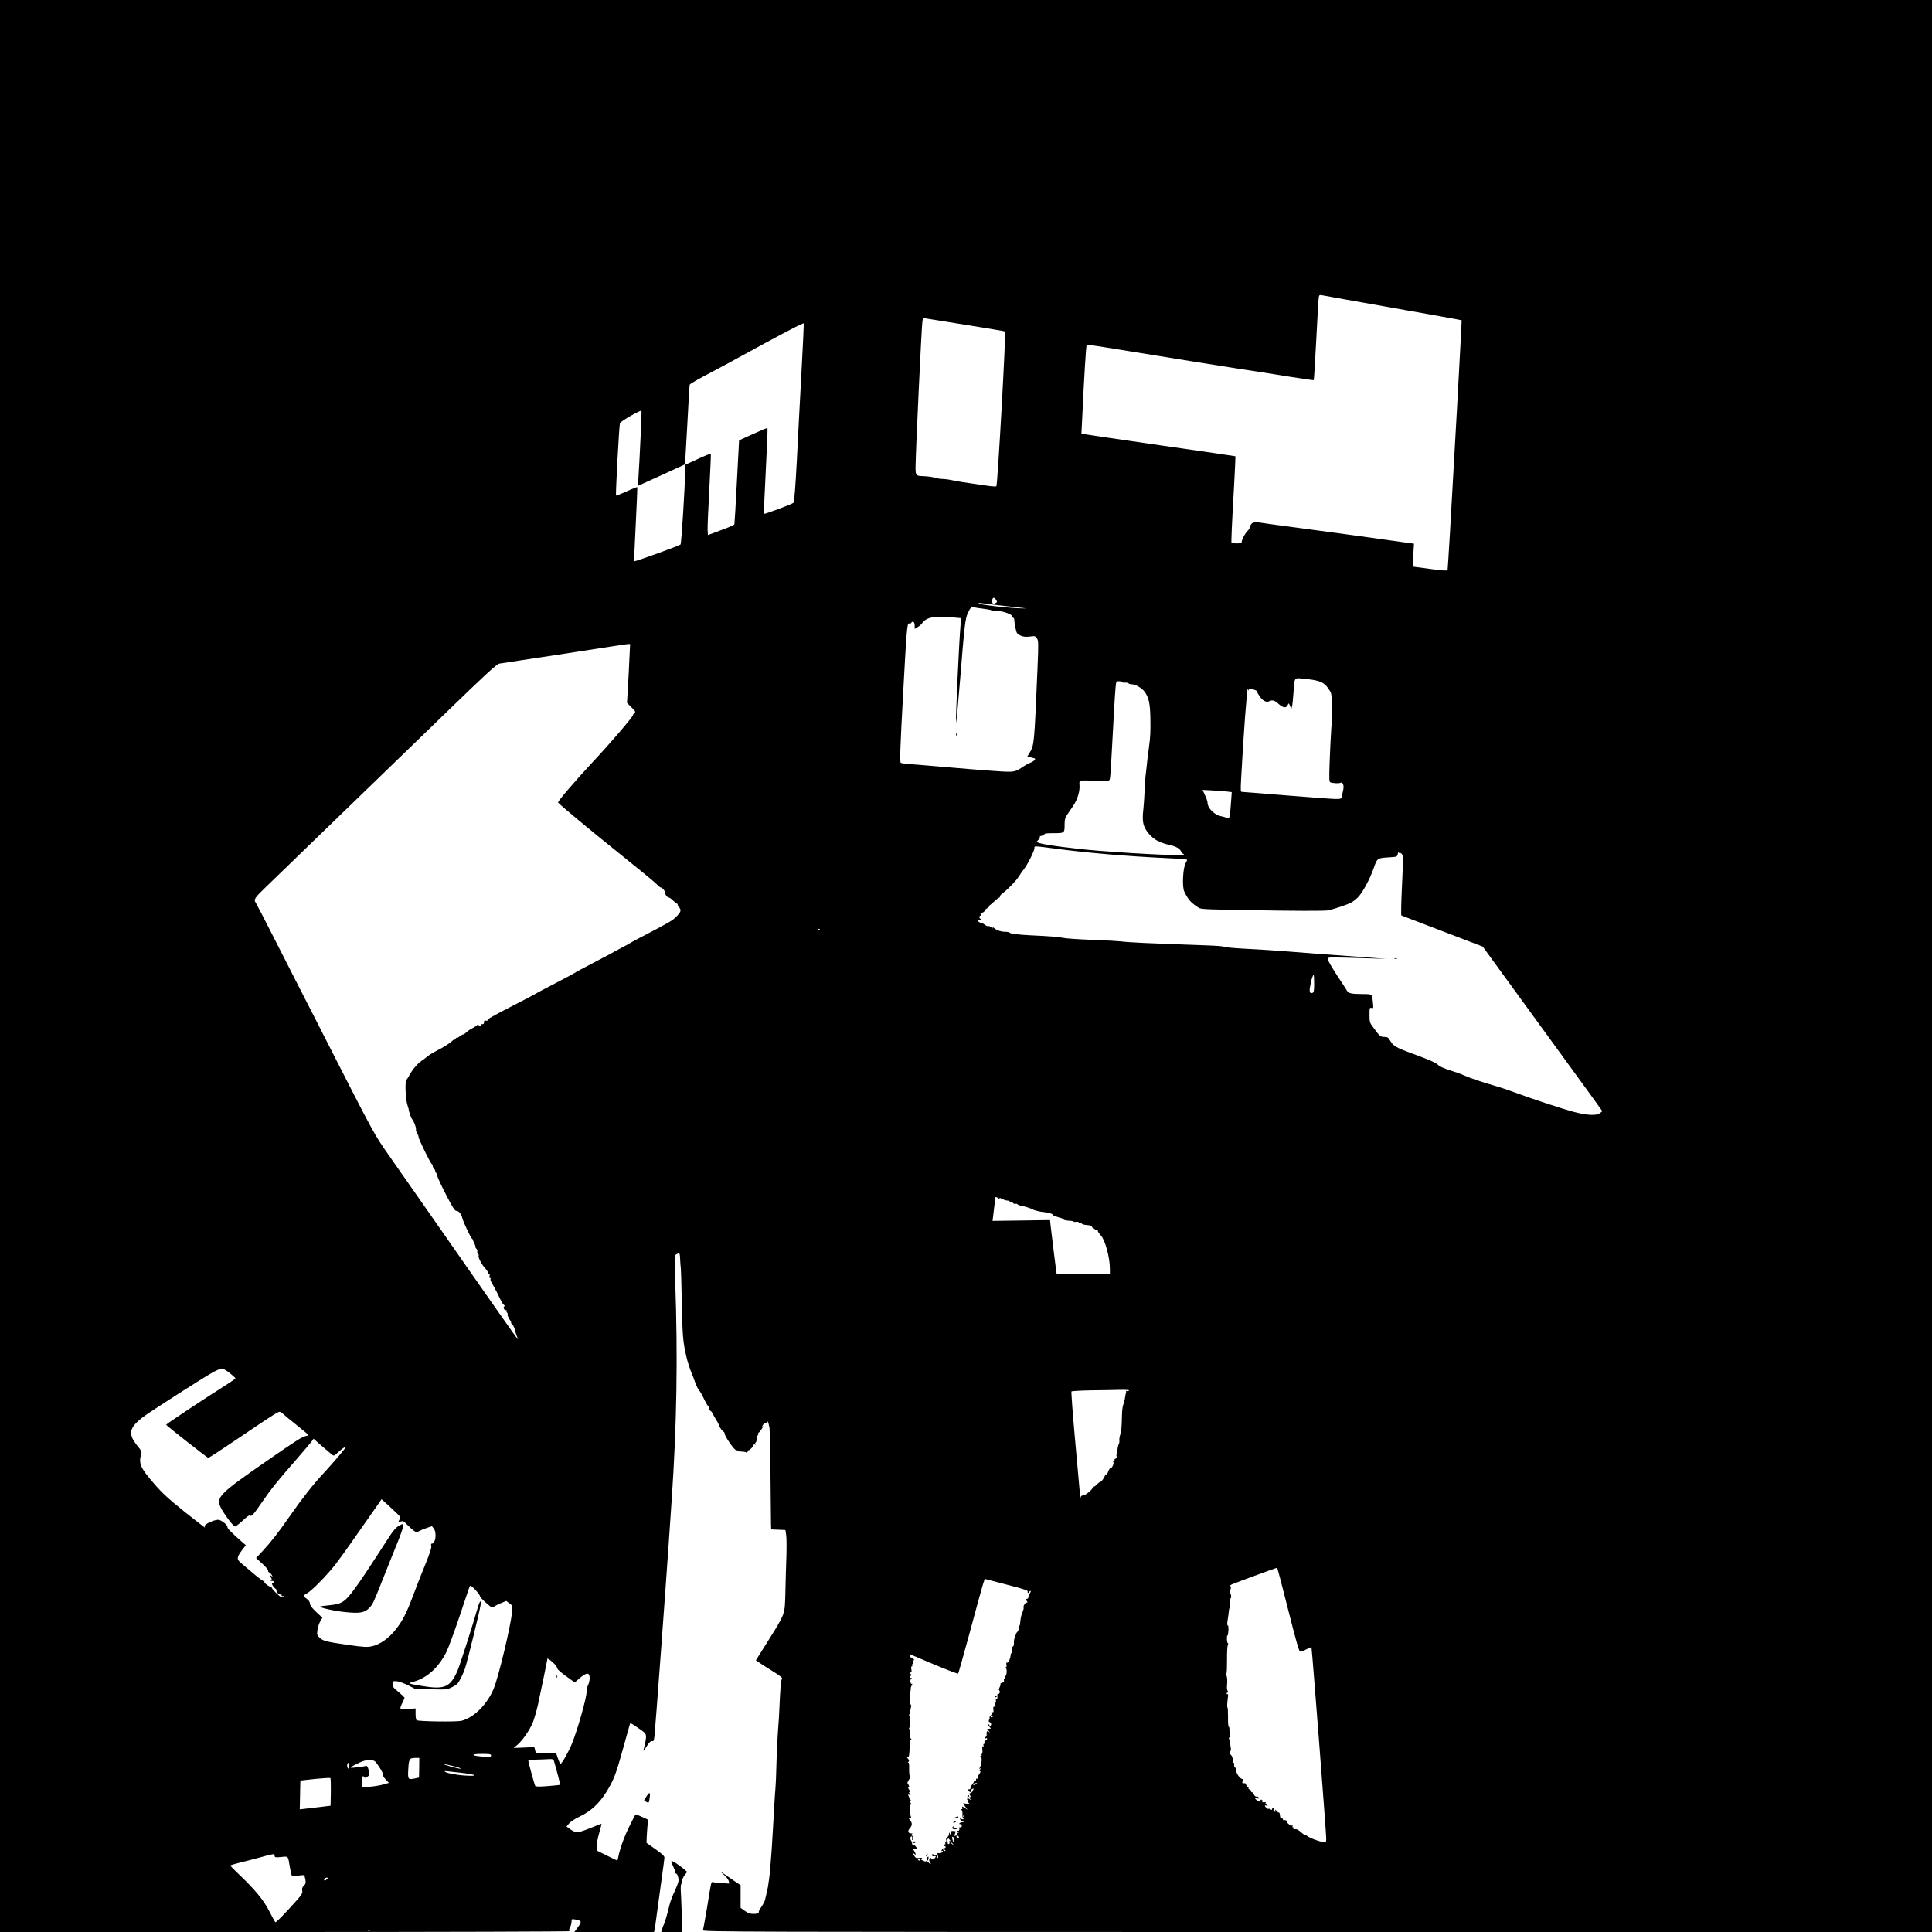
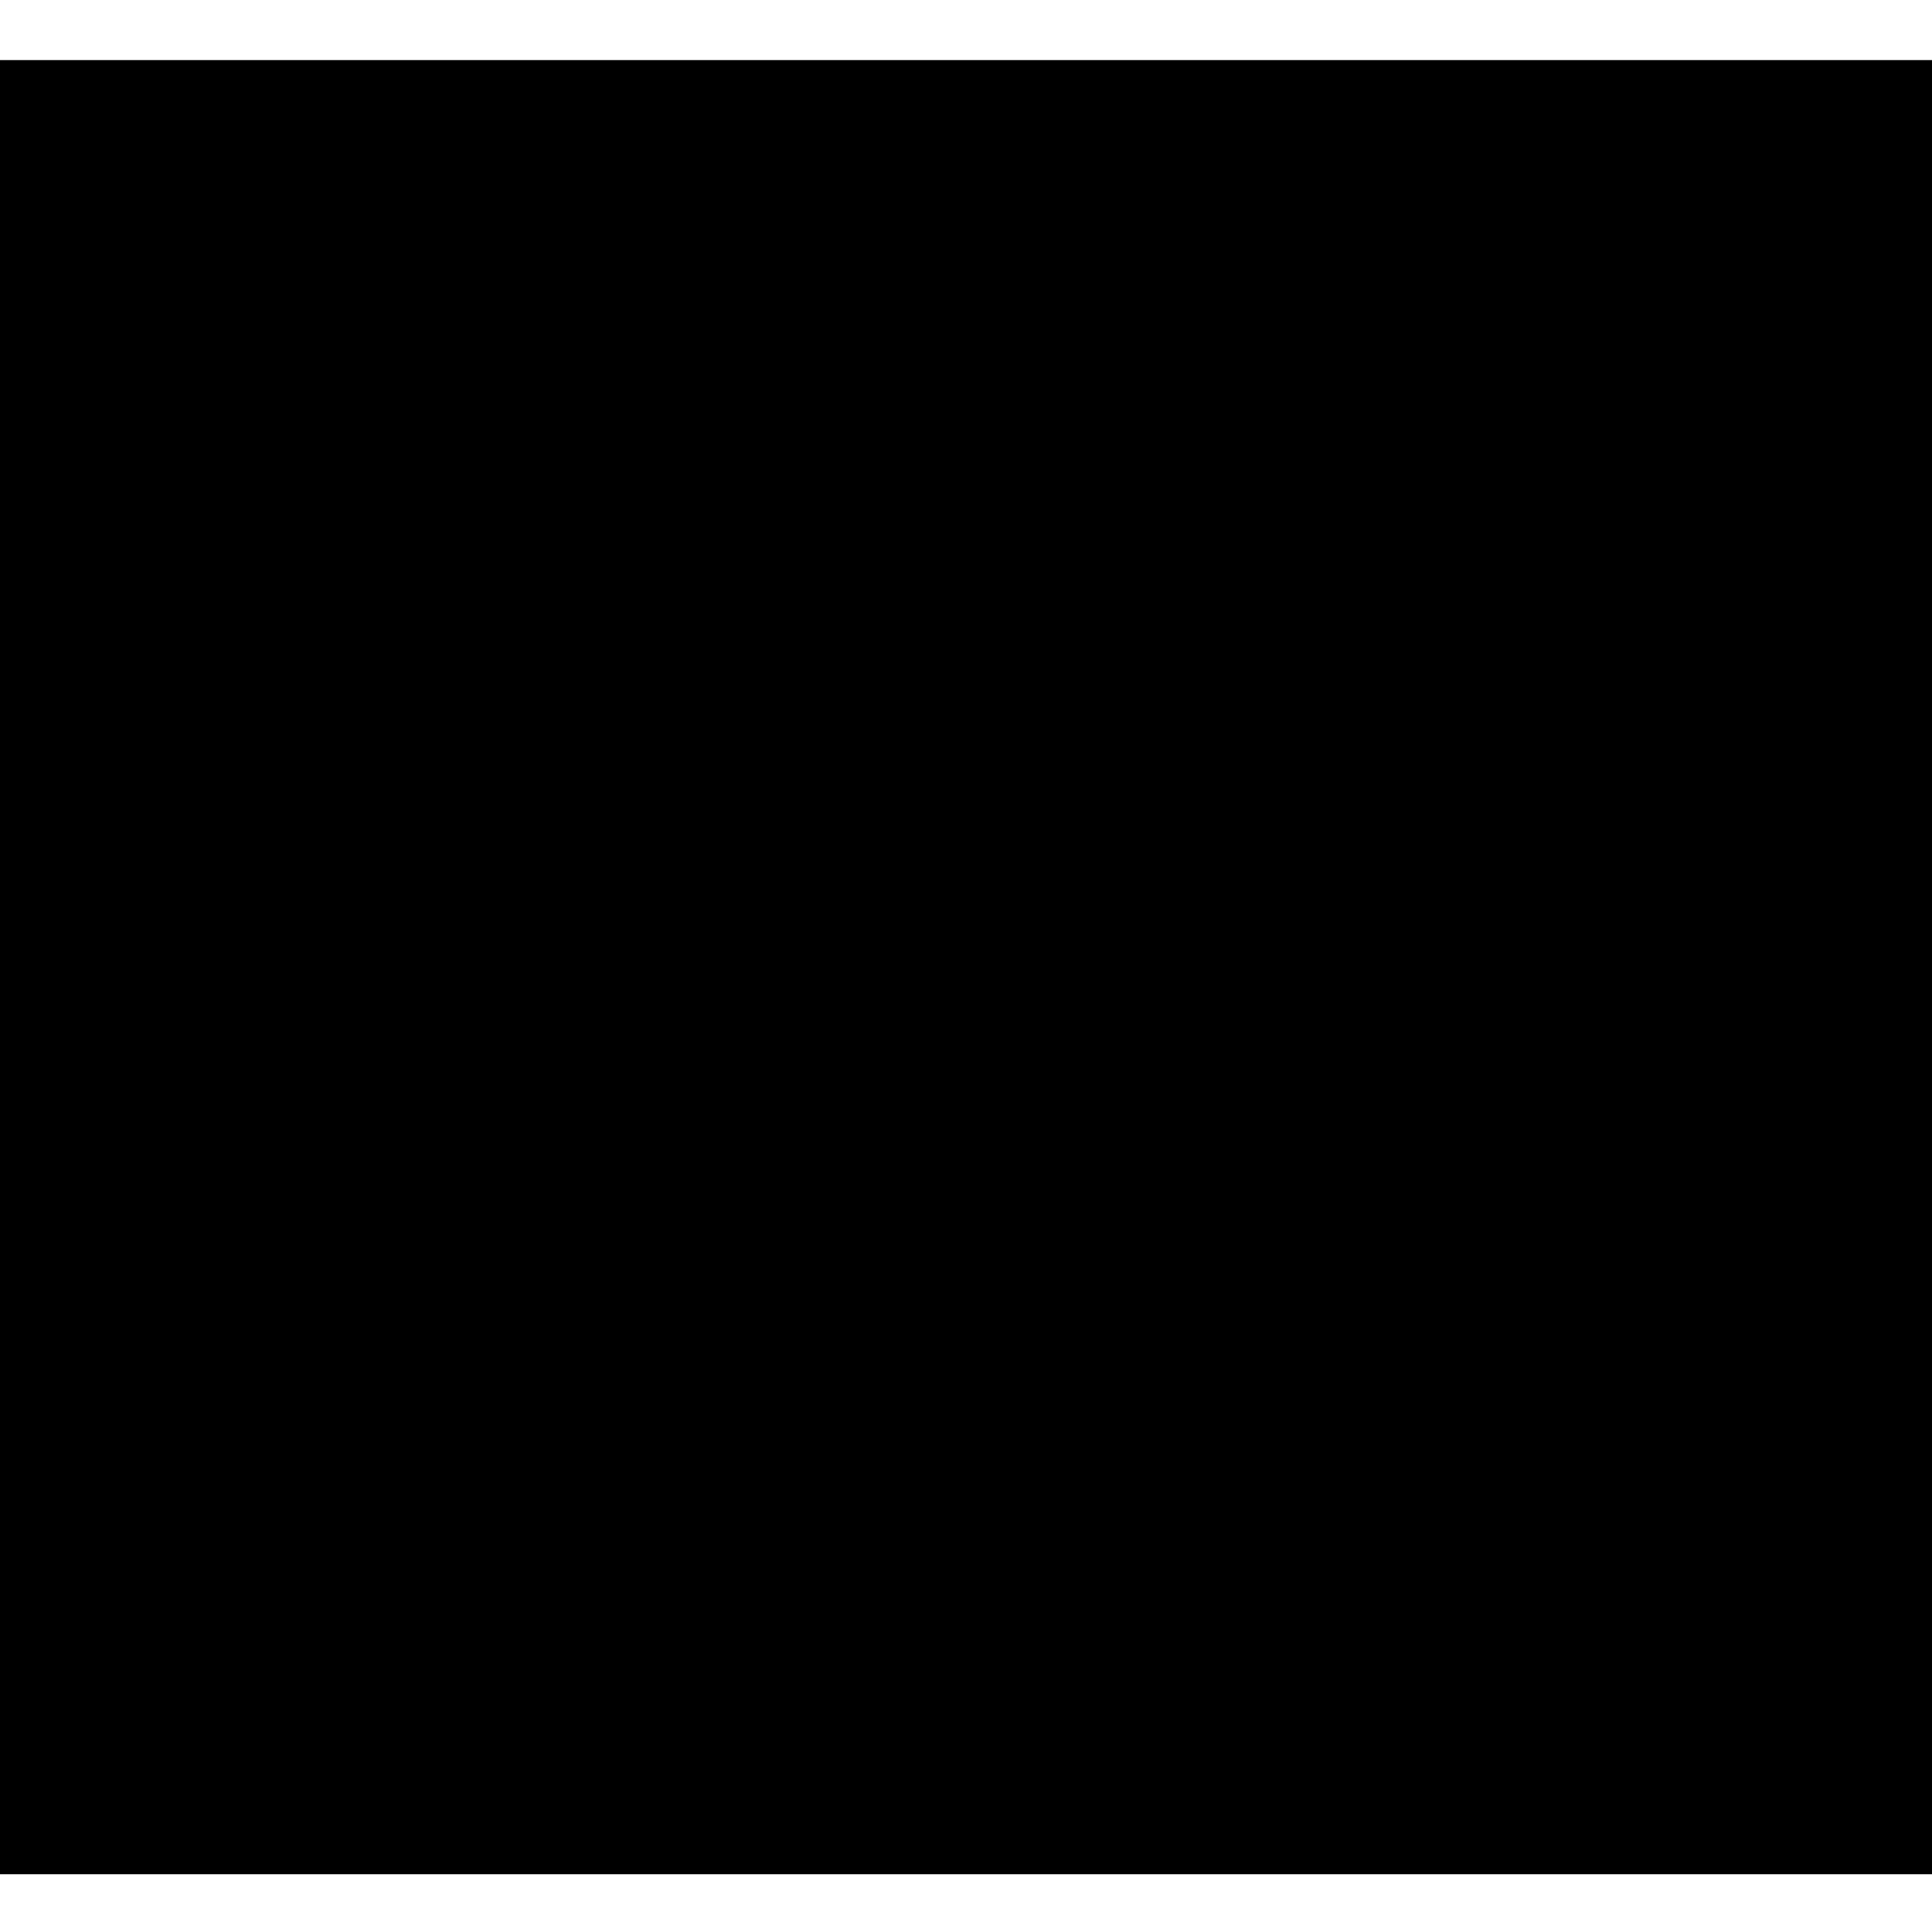
- <svg xmlns="http://www.w3.org/2000/svg" version="1.0" width="1920pt" height="1920pt" viewBox="0 0 1920 1920" preserveAspectRatio="xMidYMid meet">
-   <g transform="translate(0,1920) scale(0.1,-0.1)" fill="#000000" stroke="none">
-     <path d="M0 9600 l0 -9600 2838 0 c1560 0 2831 4 2824 8 -10 7 -10 14 3 38 8 16 15 42 15 57 0 27 2 28 38 21 63 -11 66 -20 26 -75 l-36 -49 396 0 396 0 5 23 c3 12 14 87 24 167 11 80 32 231 46 335 15 105 27 200 28 211 2 17 -19 37 -88 86 l-90 64 2 60 c2 32 5 84 8 115 l6 55 -61 28 c-34 16 -63 27 -65 24 -2 -2 -28 -53 -58 -113 -53 -105 -97 -228 -112 -308 -4 -20 -9 -37 -11 -37 -3 0 -49 23 -104 50 l-100 50 0 44 c0 24 11 83 25 131 14 48 24 89 23 90 -2 2 -50 -17 -108 -41 -58 -24 -117 -43 -133 -44 -15 0 -45 13 -67 29 l-40 29 26 31 c15 18 63 49 110 71 108 52 188 127 259 240 76 123 97 179 171 448 36 130 66 238 68 239 1 1 37 -21 79 -50 70 -48 76 -55 77 -87 0 -19 -7 -59 -14 -87 -8 -29 -13 -53 -11 -53 2 0 18 23 35 51 24 36 38 49 51 46 15 -4 18 4 23 52 10 90 109 1436 141 1906 8 127 22 325 30 440 51 746 62 1421 35 2175 -5 153 -5 249 1 256 5 7 18 14 28 17 16 4 18 -3 20 -57 2 -33 4 -74 7 -91 2 -16 6 -155 9 -307 7 -356 11 -413 42 -553 13 -63 40 -145 64 -200 5 -11 18 -46 29 -78 12 -31 27 -63 34 -70 13 -13 31 -45 64 -113 11 -23 25 -45 31 -48 6 -4 11 -16 11 -27 0 -10 4 -19 9 -19 5 0 15 -12 23 -28 7 -15 25 -45 38 -67 14 -21 25 -45 26 -51 3 -16 37 -63 47 -64 4 0 7 -6 7 -13 0 -30 106 -181 121 -171 5 3 9 1 9 -3 0 -5 15 -8 33 -8 17 0 40 -3 50 -8 12 -5 17 -3 17 8 0 8 4 14 9 12 10 -2 51 41 51 55 0 5 5 6 12 2 6 -4 8 -3 4 4 -3 6 -2 13 4 17 5 3 10 19 10 34 0 15 5 32 12 39 7 7 8 12 2 12 -5 0 -4 4 1 8 17 11 61 77 46 68 -10 -6 -10 -4 1 13 7 11 20 20 28 18 9 -1 14 4 12 13 -2 8 0 11 4 7 4 -4 10 -15 12 -25 2 -9 6 -28 9 -42 3 -14 8 -223 10 -465 2 -242 4 -463 5 -492 l2 -52 70 -3 71 -3 8 -50 c4 -27 5 -124 2 -215 -3 -91 -8 -250 -10 -355 -6 -226 1 -206 -179 -493 l-114 -182 41 -28 c23 -16 84 -54 135 -86 69 -43 90 -61 83 -70 -10 -12 -16 -79 -26 -301 -2 -60 -7 -135 -10 -165 -7 -84 -17 -292 -20 -420 -1 -63 -5 -149 -8 -190 -4 -41 -9 -129 -13 -195 -3 -66 -8 -138 -9 -160 -1 -22 -5 -89 -9 -150 -3 -60 -8 -135 -11 -165 -3 -30 -7 -89 -10 -130 -3 -41 -9 -93 -12 -115 -4 -22 -7 -47 -8 -55 -1 -8 -4 -28 -8 -45 -8 -33 -16 -67 -24 -105 -3 -14 -18 -43 -33 -65 -27 -40 -30 -46 -30 -65 0 -5 -22 -10 -48 -10 -39 0 -58 6 -90 30 l-42 30 0 113 0 112 -33 22 c-17 11 -66 45 -107 73 -70 49 -72 49 -29 11 26 -22 49 -52 51 -65 l5 -25 -76 5 c-42 3 -82 7 -88 9 -15 5 -14 12 -56 -250 -19 -116 -38 -218 -42 -227 -7 -17 288 -18 6104 -18 l6111 0 0 9600 0 9600 -9600 0 -9600 0 0 -9600z m13844 6540 c374 -66 681 -121 682 -123 1 -1 -20 -391 -46 -867 -27 -476 -59 -1031 -70 -1235 -12 -203 -23 -375 -24 -381 -3 -7 -57 -4 -173 12 -92 12 -170 23 -171 23 -2 1 -1 52 3 115 l7 113 -43 6 c-404 57 -765 106 -1074 147 -209 28 -397 53 -417 57 -57 9 -85 -2 -93 -36 -3 -16 -15 -37 -27 -47 -23 -22 -58 -86 -58 -109 0 -11 -11 -15 -48 -15 -27 0 -51 2 -53 4 -5 5 3 183 26 585 8 151 14 275 12 277 -1 1 -335 50 -742 108 -407 59 -751 109 -764 112 l-24 5 7 137 c18 397 39 738 45 743 3 4 85 -6 181 -22 96 -16 258 -42 360 -58 102 -16 327 -53 500 -81 173 -28 401 -64 505 -80 105 -15 306 -47 448 -70 142 -23 261 -40 263 -37 2 2 14 184 25 403 11 219 22 409 25 422 4 20 9 22 32 18 15 -4 333 -60 706 -126z m-4236 -170 c205 -33 376 -61 380 -64 11 -7 -74 -1525 -86 -1538 -4 -4 -32 -3 -62 1 -30 5 -111 16 -180 26 -69 9 -154 23 -190 31 -36 8 -81 14 -100 14 -19 0 -53 5 -74 11 -39 11 -69 15 -136 18 -59 2 -63 9 -61 107 2 153 58 1353 67 1422 5 42 6 43 37 37 18 -3 200 -32 405 -65z m-1643 -466 c-14 -258 -35 -653 -46 -879 -14 -263 -26 -414 -33 -421 -13 -14 -287 -116 -294 -110 -2 3 6 194 18 426 12 232 20 423 17 426 -2 3 -67 -24 -143 -59 l-139 -63 -22 -412 c-11 -226 -23 -416 -25 -423 -2 -6 -62 -33 -133 -58 l-130 -48 -3 51 c-1 28 6 209 17 401 10 193 17 352 15 354 -4 5 -45 -12 -161 -65 l-93 -43 -1 -58 c-1 -150 -37 -725 -46 -734 -13 -13 -453 -172 -459 -166 -3 3 3 168 14 368 10 200 17 366 15 368 -2 2 -49 -16 -105 -42 -57 -25 -104 -44 -106 -42 -6 6 31 700 39 720 6 18 205 133 214 123 4 -4 -19 -498 -30 -660 l-6 -87 233 106 c128 59 234 107 235 108 1 0 11 176 23 390 11 215 22 395 24 401 4 11 63 45 270 154 55 29 145 77 200 108 430 236 661 358 664 348 1 -7 -9 -223 -23 -482z m1934 -2265 c11 -18 11 -23 -1 -30 -23 -15 -38 -10 -38 14 0 41 18 48 39 16z m71 -59 c96 -11 193 -21 215 -24 22 -2 0 -3 -50 -1 -123 4 -386 34 -405 46 -11 7 -3 9 25 5 22 -4 119 -15 215 -26z m-200 -29 c38 -5 73 -11 77 -14 5 -3 34 -7 64 -8 61 -2 149 -35 149 -55 0 -8 5 -14 10 -14 6 0 10 -10 10 -22 0 -12 5 -48 12 -79 11 -53 15 -59 49 -75 29 -12 51 -15 93 -10 51 7 56 6 71 -18 15 -23 16 -49 6 -288 -33 -776 -33 -775 -81 -852 l-21 -35 28 -6 c53 -12 56 -14 44 -29 -7 -8 -26 -20 -44 -27 -18 -7 -45 -22 -62 -33 -81 -56 -92 -59 -215 -53 -110 6 -484 36 -715 57 -60 5 -149 13 -197 16 -47 4 -91 9 -96 13 -11 7 -7 134 23 686 35 646 40 706 60 699 7 -3 16 -1 20 5 15 25 35 11 35 -24 l0 -35 31 19 c17 10 37 28 45 40 39 56 122 72 287 57 l99 -9 -6 -66 c-15 -161 -50 -933 -45 -971 3 -14 21 187 42 445 42 526 50 588 75 642 25 54 34 63 60 58 13 -3 54 -10 92 -14z m-3515 -493 c-3 -79 -10 -210 -15 -293 l-9 -150 45 -45 c39 -38 43 -46 29 -56 -8 -6 -15 -16 -15 -21 0 -17 -229 -284 -396 -462 -171 -183 -352 -394 -348 -406 6 -14 308 -266 644 -535 187 -150 312 -253 339 -280 16 -17 33 -30 37 -30 15 0 44 -34 44 -52 0 -21 22 -48 39 -48 5 0 26 -15 45 -34 20 -18 38 -31 41 -30 3 2 3 1 0 -3 -3 -3 1 -13 8 -22 30 -34 27 -50 -16 -95 -41 -43 -67 -58 -327 -194 -69 -35 -129 -68 -135 -72 -5 -5 -46 -27 -90 -50 -44 -23 -98 -52 -120 -65 -22 -12 -103 -55 -180 -95 -77 -40 -144 -76 -150 -80 -13 -10 -104 -59 -270 -145 -71 -37 -134 -70 -140 -75 -5 -4 -95 -51 -200 -105 -234 -120 -276 -145 -270 -155 3 -4 -4 -6 -15 -3 -15 4 -20 0 -20 -16 0 -15 -5 -21 -17 -19 -10 2 -17 -3 -16 -9 2 -7 -1 -13 -6 -13 -5 0 -12 6 -14 13 -4 8 -8 9 -14 1 -4 -6 -23 -19 -42 -29 -33 -16 -45 -25 -76 -52 -7 -7 -18 -13 -23 -13 -5 0 -21 -9 -36 -21 -14 -11 -26 -17 -26 -12 0 4 -7 -1 -15 -11 -8 -11 -15 -16 -15 -12 0 4 -7 0 -17 -9 -22 -23 -86 -63 -161 -101 -34 -18 -68 -39 -76 -46 -8 -7 -36 -29 -63 -48 -50 -35 -92 -86 -127 -150 -10 -19 -23 -38 -27 -41 -16 -10 -9 -189 9 -247 6 -18 11 -36 12 -40 3 -28 24 -90 34 -102 21 -26 43 -84 40 -104 -1 -11 4 -29 12 -40 8 -11 14 -27 14 -36 0 -20 119 -264 131 -268 5 -2 9 -10 9 -19 0 -8 7 -21 15 -30 8 -8 13 -19 10 -24 -4 -5 -2 -9 3 -9 6 0 13 -15 16 -32 4 -18 44 -105 90 -193 63 -123 87 -160 101 -158 22 2 51 -33 59 -70 7 -35 84 -200 98 -208 5 -3 9 -9 9 -13 -1 -3 6 -20 14 -36 9 -17 12 -30 9 -30 -4 0 0 -8 9 -18 10 -10 14 -22 11 -25 -4 -4 -1 -13 5 -21 7 -8 10 -19 8 -24 -9 -13 27 -84 61 -122 18 -19 32 -41 32 -47 0 -7 5 -13 11 -13 6 0 8 -9 4 -20 -4 -12 -2 -20 5 -20 6 0 8 -5 5 -11 -4 -5 4 -27 17 -47 12 -20 34 -60 47 -87 48 -99 54 -110 68 -122 9 -7 10 -13 4 -17 -14 -9 -2 -36 16 -36 8 0 12 -4 8 -9 -3 -5 -1 -12 4 -16 6 -3 8 -11 5 -18 -2 -7 7 -30 21 -51 14 -20 20 -34 13 -31 -7 4 -3 -2 9 -12 11 -10 24 -34 28 -53 4 -19 14 -51 22 -70 23 -57 67 -118 -526 730 -140 201 -336 482 -436 625 -100 143 -242 346 -315 450 -141 201 -143 205 -630 1160 -89 176 -195 383 -235 460 -40 77 -157 307 -260 510 -103 204 -192 374 -196 379 -20 22 -4 47 84 132 297 288 1403 1358 1819 1761 393 381 494 473 520 478 18 3 121 19 228 35 107 16 254 38 325 49 280 43 651 100 675 104 14 2 36 5 49 6 l23 1 -7 -142z m6790 -214 c94 -16 125 -36 171 -109 16 -24 19 -50 20 -160 1 -71 -2 -177 -7 -235 -4 -58 -11 -196 -15 -307 -6 -170 -5 -203 7 -208 27 -9 88 -12 101 -4 21 13 37 -28 27 -70 -4 -20 -10 -48 -14 -63 -5 -27 -8 -28 -63 -28 -31 0 -248 16 -482 35 -234 19 -433 35 -444 35 -18 0 -18 7 -12 128 22 419 60 929 67 897 4 -16 7 -23 8 -14 1 14 7 16 37 9 36 -8 49 -16 49 -29 0 -4 11 -23 24 -42 29 -42 66 -62 92 -49 31 17 56 11 95 -25 45 -40 76 -45 91 -12 11 22 11 22 23 -8 l13 -30 7 25 c4 14 10 72 14 130 11 162 6 154 90 146 39 -3 85 -9 101 -12z m-1895 -22 c0 -5 14 -7 30 -6 17 1 33 -2 36 -7 3 -5 16 -9 30 -9 37 0 100 -36 127 -72 43 -56 56 -117 59 -255 3 -141 0 -196 -13 -293 -13 -96 -18 -139 -24 -200 -3 -30 -8 -73 -11 -95 -3 -22 -7 -85 -9 -140 -2 -55 -7 -131 -11 -170 -11 -93 -9 -148 7 -187 21 -54 77 -115 129 -142 43 -22 67 -30 152 -51 38 -9 73 -31 83 -52 5 -12 18 -27 30 -33 35 -18 -390 -1 -855 36 -218 17 -527 57 -578 75 l-33 11 20 22 c12 13 18 25 14 29 -3 4 8 10 26 13 23 5 29 9 19 15 -7 5 29 9 88 9 116 0 114 -2 114 96 0 39 6 60 27 90 15 21 42 61 60 88 40 59 66 143 61 201 -3 41 -2 43 27 48 16 2 67 1 113 -2 46 -4 101 -5 122 -3 39 4 39 4 44 55 3 29 10 144 16 257 16 303 29 536 36 613 6 66 6 67 35 67 16 0 29 -4 29 -8z m1043 -1088 l48 -6 -7 -97 c-3 -53 -9 -112 -13 -132 -6 -34 -8 -36 -31 -26 -14 5 -36 12 -49 14 -71 12 -140 80 -141 138 0 11 -11 44 -25 73 l-24 52 97 -5 c53 -3 119 -8 145 -11z m-1703 -568 c323 -43 706 -75 1123 -95 98 -4 180 -11 183 -14 3 -3 -3 -18 -12 -33 -28 -43 -38 -235 -15 -284 35 -74 64 -108 122 -147 48 -32 3 -28 534 -38 426 -8 747 -9 775 -2 68 16 190 57 229 78 24 13 58 41 75 61 44 51 108 171 142 265 42 119 36 114 159 123 79 5 80 5 86 35 4 17 7 24 8 17 0 -7 5 -11 10 -8 4 3 15 -2 23 -12 13 -15 13 -54 1 -312 -8 -162 -11 -296 -6 -298 4 -1 188 -72 408 -156 l400 -153 498 -684 c274 -376 542 -744 595 -818 l96 -134 -23 -18 c-34 -28 -124 -24 -256 10 -118 31 -408 127 -596 196 -64 24 -152 53 -195 65 -117 33 -244 76 -305 103 -30 14 -94 37 -144 52 -51 16 -99 37 -111 50 -24 24 -84 51 -270 119 -148 54 -181 74 -208 123 -19 33 -27 38 -57 38 -40 1 -46 5 -106 87 -42 55 -43 60 -43 132 0 69 1 74 20 69 19 -5 20 -2 14 53 -9 89 -3 84 -106 85 -109 1 -137 7 -152 34 -6 11 -50 79 -98 151 -47 72 -88 142 -90 155 -3 23 -1 24 62 24 36 0 166 -3 290 -7 l225 -7 -250 19 c-368 26 -540 39 -735 55 -96 8 -271 19 -389 25 -118 6 -222 15 -230 19 -16 8 -65 12 -206 17 -566 20 -758 29 -830 39 -22 3 -150 10 -285 15 -135 5 -263 14 -286 20 -39 9 -129 16 -324 25 -120 6 -199 16 -206 26 -3 5 -23 9 -44 9 -42 0 -83 14 -114 39 -17 14 -18 14 -11 1 6 -10 1 -9 -13 3 -11 11 -25 16 -30 13 -5 -3 -21 3 -35 14 -14 11 -32 20 -40 20 -8 0 -21 8 -28 17 -12 15 -12 16 3 10 10 -3 20 -2 23 3 4 6 2 10 -3 10 -5 0 -9 7 -9 15 0 8 5 15 10 15 5 0 7 7 3 15 -3 8 -2 14 2 13 14 -3 42 14 36 23 -3 5 -2 9 3 9 4 0 19 10 33 21 14 11 18 18 10 14 -8 -3 -6 0 4 7 11 7 35 28 53 46 19 17 38 32 44 32 6 0 8 4 5 9 -3 5 11 21 32 37 54 41 129 119 159 167 14 23 37 55 50 71 32 39 103 180 103 206 0 25 -13 25 210 -4z m-2343 -802 c-3 -3 -12 -4 -19 -1 -8 3 -5 6 6 6 11 1 17 -2 13 -5z m4913 -539 c0 -69 -3 -87 -16 -92 -28 -10 -35 10 -23 71 11 63 25 106 34 106 3 0 5 -38 5 -85z m-3125 -2135 c-5 8 -2 9 11 1 28 -14 58 -24 68 -22 4 1 14 -4 22 -10 8 -6 14 -8 14 -5 0 4 7 0 16 -8 8 -9 20 -14 25 -10 6 3 16 1 24 -6 7 -6 24 -12 37 -14 28 -3 99 -26 113 -36 10 -7 77 -24 105 -25 37 -3 90 -17 90 -24 0 -5 10 -12 23 -16 12 -4 24 -8 27 -9 3 -2 17 -6 33 -10 15 -5 27 -11 27 -15 0 -6 31 -12 78 -14 12 -1 22 -4 22 -8 0 -3 11 -4 25 -1 15 2 25 0 25 -7 0 -7 5 -9 11 -5 6 3 15 1 19 -6 4 -6 27 -13 51 -14 34 -2 47 -8 55 -24 6 -12 14 -19 17 -15 4 3 7 1 7 -5 0 -6 7 -9 15 -6 9 4 15 0 15 -8 0 -8 13 -27 29 -44 43 -45 91 -219 91 -335 l0 -49 -265 0 -264 0 -5 33 c-5 31 -38 302 -54 437 l-7 65 -286 -4 -285 -4 13 109 c7 60 14 115 15 122 1 9 8 8 26 -4 13 -9 21 -11 17 -4z m-7652 -1735 c31 -25 57 -49 57 -53 0 -4 -47 -36 -103 -72 -196 -123 -587 -383 -586 -389 0 -7 404 -324 418 -329 5 -2 141 87 302 196 322 218 390 262 408 262 7 0 22 -9 34 -21 12 -12 76 -64 142 -117 117 -94 119 -96 89 -102 -43 -9 -89 -38 -392 -248 -475 -329 -507 -362 -458 -464 30 -61 125 -188 142 -188 7 0 42 27 78 60 40 38 67 57 71 50 11 -17 38 12 117 129 86 126 157 215 338 421 74 85 144 168 156 183 l20 29 84 -74 c47 -40 93 -79 102 -86 15 -12 22 -9 58 25 44 40 69 57 75 51 5 -4 -130 -163 -226 -266 -99 -107 -201 -236 -322 -409 -121 -175 -193 -266 -280 -360 l-62 -66 63 -58 c35 -32 61 -63 57 -69 -3 -5 1 -13 10 -16 8 -4 21 -16 27 -28 10 -19 10 -20 -5 -7 -10 8 -17 9 -17 3 0 -6 5 -14 10 -17 6 -3 10 -14 10 -23 0 -15 -2 -15 -11 -2 -9 13 -10 13 -6 0 2 -8 11 -14 21 -12 9 2 16 -2 16 -8 0 -5 -4 -10 -9 -10 -18 0 -4 -32 24 -56 15 -13 23 -24 16 -24 -7 0 -3 -9 8 -21 11 -12 24 -18 30 -14 7 4 10 1 9 -7 -2 -7 4 -12 12 -10 12 3 12 1 3 -9 -10 -10 -22 -3 -60 32 -26 24 -48 48 -48 53 0 5 -7 12 -15 15 -33 13 -69 44 -63 54 3 5 2 7 -4 4 -5 -3 -50 29 -100 72 -49 42 -107 91 -128 108 -45 38 -43 57 11 129 l37 48 -35 30 c-125 112 -148 136 -148 152 0 11 -18 32 -40 47 -33 23 -46 27 -73 21 -53 -11 -118 -47 -113 -61 3 -7 3 -13 1 -13 -2 0 -94 72 -204 159 -159 128 -219 183 -301 278 -137 158 -155 200 -125 299 5 15 -5 34 -34 69 -102 123 -92 183 51 293 68 52 601 393 693 444 39 21 79 38 90 38 11 0 46 -20 78 -45z m8937 -174 c-8 -6 -18 -7 -22 -5 -5 3 -8 2 -7 -3 1 -4 1 -10 -1 -13 -2 -7 -11 -51 -14 -75 -1 -11 -8 -32 -14 -47 -6 -14 -11 -59 -12 -100 -2 -116 -6 -161 -18 -198 -6 -19 -10 -44 -8 -55 2 -11 -1 -29 -7 -39 -5 -11 -11 -37 -12 -58 -1 -21 -5 -41 -8 -44 -3 -3 -3 -12 0 -20 3 -8 -2 -17 -11 -20 -9 -3 -13 -10 -10 -15 3 -5 0 -9 -6 -9 -6 0 -9 -4 -6 -9 9 -14 -12 -61 -27 -61 -7 0 -17 -15 -23 -32 -5 -18 -15 -32 -22 -31 -6 2 -11 0 -10 -5 3 -11 -38 -73 -44 -67 -3 3 -18 -8 -34 -24 -15 -16 -31 -28 -36 -25 -4 3 -8 0 -8 -7 0 -20 -73 -81 -97 -81 -16 0 -23 -7 -24 -22 -1 -11 -6 22 -10 74 -5 52 -26 293 -48 535 -22 242 -36 443 -33 447 4 4 91 9 192 11 102 1 232 3 290 5 67 1 100 -2 90 -7z m-7257 -1239 c15 -16 16 -25 8 -41 -16 -28 -14 -32 13 -21 20 7 29 3 62 -32 22 -22 52 -49 67 -60 25 -18 30 -18 50 -5 12 7 46 22 76 32 l54 18 18 -24 c31 -40 18 -149 -18 -149 -9 0 -12 -7 -7 -24 4 -16 -15 -75 -61 -187 -37 -90 -90 -226 -119 -304 -68 -181 -106 -254 -175 -341 -67 -85 -155 -147 -233 -164 -50 -11 -77 -10 -245 14 -216 31 -241 38 -278 72 -25 23 -26 29 -20 76 4 28 17 67 28 86 l21 35 -62 58 c-43 41 -62 66 -62 83 0 16 -11 32 -30 46 -38 27 -38 36 1 56 44 22 201 182 280 284 60 77 212 292 393 553 l68 98 76 -69 c42 -39 85 -79 95 -90z m8838 -937 c76 -302 108 -415 119 -418 8 -2 36 8 62 22 26 14 49 23 51 21 5 -6 147 -1845 147 -1902 0 -21 -3 -38 -7 -38 -53 3 -182 52 -191 73 -2 4 -7 5 -11 2 -4 -2 -24 10 -43 28 -23 21 -43 31 -58 29 -14 -2 -20 0 -16 7 4 6 2 11 -4 11 -6 0 -8 5 -5 10 4 6 3 9 -2 8 -15 -4 -53 22 -53 37 0 14 -12 19 -32 16 -5 0 -8 3 -8 9 0 5 -6 10 -13 10 -8 0 -14 7 -15 15 -1 8 -3 22 -4 29 -1 8 -5 14 -9 13 -4 -1 -15 7 -24 18 -13 16 -16 16 -11 3 3 -12 1 -15 -9 -12 -8 3 -11 12 -8 20 3 8 0 14 -6 14 -6 0 -11 -5 -11 -11 0 -8 -4 -9 -13 0 -8 6 -17 8 -20 5 -6 -7 -37 20 -37 31 0 4 8 4 18 1 16 -6 16 -5 0 7 -10 8 -14 17 -10 21 4 4 3 7 -3 6 -21 -5 -36 0 -30 9 3 5 1 12 -4 15 -5 4 -13 1 -17 -5 -5 -8 -3 -9 6 -4 8 5 11 4 6 -3 -8 -13 -34 -5 -56 17 -13 12 -11 14 13 9 22 -4 25 -3 15 9 -6 8 -17 12 -23 9 -7 -2 -17 6 -24 20 -6 13 -15 24 -21 24 -5 0 -10 7 -10 15 0 8 -6 14 -12 13 -7 -2 -12 3 -10 10 1 6 -2 12 -7 12 -5 0 -12 9 -16 20 -3 11 -9 19 -13 19 -26 -4 -32 2 -22 21 8 15 8 20 -2 20 -26 0 -72 69 -62 93 3 8 -2 17 -10 20 -9 4 -13 15 -11 27 2 11 1 20 -3 20 -4 0 -8 8 -9 18 -2 31 -9 53 -19 60 -11 8 -15 42 -4 42 4 0 4 17 0 38 -4 21 -6 46 -4 55 1 9 -1 17 -5 17 -4 0 -8 7 -8 15 0 8 5 12 10 8 5 -3 6 4 2 18 -5 13 -7 39 -7 57 1 17 -2 32 -7 32 -5 0 -8 43 -7 95 0 52 -2 95 -5 95 -6 0 -4 47 5 112 2 15 -1 25 -5 22 -5 -3 -9 0 -9 5 0 6 5 11 11 11 8 0 8 4 0 14 -8 10 -10 34 -6 69 3 30 1 66 -5 81 -5 14 -6 26 -2 26 4 0 6 60 6 133 -1 72 3 140 8 150 5 9 5 17 0 17 -4 0 -8 18 -9 40 -1 22 1 39 5 36 4 -2 8 21 10 51 1 30 -1 52 -6 49 -8 -5 -8 27 2 79 3 17 6 45 8 63 1 17 5 32 8 32 3 0 5 23 5 50 0 28 3 50 7 50 7 0 3 34 -6 49 -3 4 -1 22 4 40 5 19 5 29 -1 26 -5 -4 -9 -3 -9 2 0 4 12 14 28 20 33 15 435 162 443 163 4 0 53 -187 110 -415z m-2784 244 c152 -39 200 -55 196 -65 -3 -8 0 -14 6 -14 6 0 11 5 11 10 0 6 5 10 11 10 5 0 3 -10 -5 -22 -9 -12 -16 -30 -16 -40 0 -10 -7 -18 -17 -18 -13 0 -14 -3 -5 -12 14 -14 16 -32 4 -24 -10 6 -38 -41 -30 -50 4 -3 -1 -22 -9 -42 -15 -36 -20 -56 -25 -114 -1 -16 -6 -28 -11 -28 -5 0 -7 -10 -5 -22 2 -13 -3 -28 -10 -33 -7 -6 -14 -17 -16 -25 -2 -8 -7 -25 -13 -38 -5 -13 -8 -36 -7 -52 1 -16 -4 -31 -11 -34 -8 -3 -12 -18 -11 -35 1 -17 -1 -31 -4 -31 -3 0 -6 -10 -7 -22 -3 -35 -24 -78 -36 -71 -6 4 -8 -4 -5 -21 3 -15 1 -26 -6 -26 -8 0 -8 -2 0 -8 14 -8 9 -75 -6 -80 -6 -2 -8 -8 -4 -13 3 -5 1 -9 -4 -9 -6 0 -8 -8 -5 -19 3 -13 -2 -20 -18 -24 -13 -4 -20 -9 -17 -12 3 -4 0 -18 -8 -33 -8 -17 -10 -28 -3 -32 5 -4 7 -14 3 -23 -3 -9 -10 -14 -16 -11 -5 3 -8 -7 -6 -23 2 -17 -1 -27 -8 -26 -7 1 -10 -6 -7 -16 3 -10 0 -22 -7 -26 -8 -5 -8 -10 1 -21 9 -11 8 -14 -6 -14 -14 0 -16 -6 -13 -30 4 -24 1 -30 -10 -25 -9 3 -12 0 -9 -9 3 -8 -1 -20 -9 -27 -8 -6 -12 -14 -10 -17 3 -2 1 -13 -4 -22 -7 -13 -6 -20 5 -24 8 -3 15 -12 15 -21 0 -18 -16 -20 -23 -2 -4 8 -6 9 -6 0 -1 -6 6 -19 15 -27 14 -15 13 -16 -7 -16 -22 0 -22 0 -3 -22 13 -16 14 -19 2 -10 -19 15 -26 7 -23 -25 1 -13 -2 -23 -7 -23 -4 0 -8 -5 -8 -11 0 -5 5 -7 10 -4 6 3 10 1 10 -5 0 -6 -7 -13 -16 -17 -8 -3 -13 -12 -10 -19 3 -8 1 -14 -5 -14 -6 0 -8 -7 -5 -16 3 -9 2 -12 -5 -9 -7 5 -9 -7 -6 -34 2 -23 0 -41 -5 -41 -5 0 -6 -4 -3 -10 3 -5 0 -10 -7 -10 -10 0 -10 -2 0 -8 15 -10 7 -80 -12 -111 -7 -11 -6 -12 5 -6 12 7 12 6 1 -7 -9 -11 -9 -17 -2 -20 7 -2 4 -13 -8 -28 -10 -14 -17 -31 -14 -39 3 -8 0 -11 -7 -7 -6 4 -11 0 -11 -9 0 -9 -4 -13 -10 -10 -5 3 -10 1 -10 -6 0 -7 -8 -21 -17 -32 -10 -10 -18 -26 -18 -35 0 -10 -6 -16 -13 -14 -18 3 -10 -20 8 -26 7 -3 10 0 6 6 -4 6 3 16 14 22 19 10 19 9 8 -15 -6 -14 -17 -25 -25 -25 -11 0 -11 -5 -3 -20 8 -15 8 -20 -1 -20 -8 0 -7 -5 2 -17 13 -16 12 -17 -4 -4 -9 8 -21 10 -25 6 -4 -4 -1 -10 6 -12 6 -3 9 -9 6 -15 -4 -6 -1 -14 6 -18 8 -5 -2 -7 -23 -5 l-37 4 22 -32 23 -32 -29 19 c-25 16 -28 16 -23 2 4 -9 1 -16 -6 -16 -9 0 -9 -2 -1 -8 6 -4 10 -23 9 -42 -2 -19 2 -38 8 -42 8 -5 6 -8 -5 -8 -9 0 -19 6 -21 13 -3 7 -6 5 -6 -6 -1 -10 9 -22 22 -27 l22 -9 -22 0 c-12 -1 -25 -6 -28 -11 -4 -6 -1 -9 6 -8 7 2 15 -5 17 -14 2 -13 -3 -18 -20 -19 -13 0 -18 -3 -11 -5 7 -3 9 -12 6 -20 -3 -7 -10 -11 -17 -7 -6 4 -4 -2 4 -12 9 -11 10 -16 3 -11 -8 4 -13 2 -13 -8 0 -8 5 -18 10 -21 16 -10 12 -25 -5 -19 -8 4 -12 11 -8 17 4 6 0 8 -10 4 -14 -5 -15 -2 -7 18 5 14 8 25 7 26 -1 0 -12 2 -24 3 -19 2 -23 -2 -24 -23 0 -24 -1 -24 -9 -6 -8 19 -9 19 -9 -2 -1 -12 -8 -26 -18 -31 -9 -6 -14 -16 -10 -25 3 -9 2 -19 -4 -22 -5 -4 -7 -11 -4 -16 4 -5 -1 -9 -10 -9 -9 0 -13 -5 -10 -10 4 -6 10 -8 14 -6 4 3 8 -2 8 -10 0 -8 -6 -13 -12 -10 -6 2 -17 -5 -24 -16 -7 -11 -8 -17 -2 -13 6 3 11 2 11 -4 0 -12 -36 -24 -49 -16 -6 3 -6 -6 -1 -25 5 -19 5 -28 -1 -25 -5 4 -9 13 -9 22 0 9 -6 13 -14 10 -7 -3 -18 -1 -23 4 -6 6 -10 4 -10 -6 0 -11 7 -15 19 -12 21 6 23 -4 6 -21 -14 -14 -42 -16 -33 -2 3 5 0 7 -8 4 -15 -5 -17 -27 -4 -40 4 -4 7 -12 7 -18 0 -5 -9 0 -21 13 -16 17 -24 19 -34 11 -8 -7 -22 -10 -32 -7 -13 3 -11 5 7 6 l25 2 -25 10 c-20 8 -22 12 -10 20 11 6 4 8 -22 5 -30 -4 -39 -1 -52 20 -9 13 -12 24 -7 24 5 0 12 -6 14 -12 4 -9 6 -8 6 2 1 9 -7 26 -16 39 -16 23 -16 24 5 19 12 -4 22 -2 22 4 0 13 -26 38 -40 38 -6 0 -9 4 -6 9 3 4 -1 16 -8 27 -14 18 -11 44 4 44 5 0 7 -10 5 -21 -3 -12 -1 -19 2 -15 13 13 11 37 -4 43 -12 5 -12 7 -1 14 9 6 7 9 -8 9 -30 0 -36 24 -14 48 26 28 28 56 5 82 -11 12 -15 21 -10 20 19 -4 26 0 19 12 -12 19 -14 117 -3 124 8 4 7 10 -2 16 -12 8 -12 10 0 15 10 4 10 7 1 13 -6 4 -12 13 -13 21 -2 8 -6 20 -10 26 -6 9 -3 11 10 6 16 -6 16 -5 4 10 -9 11 -10 17 -2 17 7 0 6 9 -5 25 -10 16 -12 25 -5 25 11 0 7 13 -11 40 -1 3 4 17 14 31 9 14 13 31 9 38 -4 6 -7 41 -6 76 1 43 -2 62 -9 58 -6 -3 -5 0 1 7 10 11 9 18 -4 33 -14 15 -14 18 -3 15 15 -3 20 32 20 135 0 23 5 37 13 37 8 0 9 3 1 8 -6 4 -10 25 -10 47 0 23 -4 46 -8 53 -4 7 -4 12 1 12 4 0 8 27 8 60 0 33 -3 60 -8 60 -4 0 -5 6 0 13 4 6 8 21 9 32 1 11 5 30 8 43 2 12 1 22 -4 22 -7 0 -6 129 1 150 1 3 1 9 0 13 -1 4 4 17 10 29 6 11 7 18 1 14 -5 -3 -12 5 -14 19 -3 14 -1 25 3 25 5 0 9 5 9 11 0 5 -4 7 -10 4 -5 -3 -10 -2 -10 4 0 5 5 13 10 16 8 5 7 11 -1 21 -9 11 -9 14 1 14 9 0 11 9 7 30 -4 18 -2 30 4 30 6 0 8 4 4 9 -3 5 -1 12 4 16 6 3 8 12 4 20 -3 8 0 15 6 15 8 0 8 4 -1 14 -7 8 -17 13 -22 13 -4 -1 -10 6 -11 16 -2 9 -2 17 -1 17 1 0 108 -45 236 -100 129 -54 238 -96 242 -92 3 4 54 183 112 397 158 584 147 546 165 541 9 -3 107 -28 218 -57z m-5288 -54 c22 -24 41 -50 41 -58 0 -7 27 -37 61 -66 54 -48 62 -52 77 -39 9 8 41 24 70 36 l53 22 31 -23 c30 -22 30 -22 25 -97 -10 -122 -132 -634 -180 -750 -65 -158 -197 -290 -321 -321 -49 -12 -425 -7 -446 6 -5 3 -10 31 -10 61 l0 56 -75 -7 c-86 -8 -90 -4 -55 65 11 22 20 43 20 48 0 4 -27 30 -60 58 -52 42 -60 53 -58 79 3 28 5 30 42 27 21 -2 71 -20 110 -39 l71 -37 157 -4 c154 -4 159 -4 212 22 45 22 58 35 83 84 17 31 38 80 46 107 26 81 145 566 152 620 10 66 -7 49 -30 -30 -48 -169 -179 -577 -201 -625 -72 -159 -128 -182 -349 -145 -149 25 -148 25 -79 44 128 36 244 142 319 291 20 40 79 200 131 354 113 338 101 306 112 306 5 0 28 -20 51 -45z m791 -742 c11 -14 20 -31 20 -37 0 -7 39 -40 86 -74 l85 -62 54 46 c66 56 95 55 95 -4 0 -20 -7 -50 -15 -66 -8 -15 -15 -45 -15 -65 0 -63 -90 -381 -147 -521 -32 -80 -101 -200 -114 -200 -3 0 -14 25 -25 56 l-19 56 -99 -3 -100 -4 -8 32 -8 31 -103 -5 -102 -4 37 31 c50 42 123 148 153 222 13 33 36 111 50 172 26 118 95 452 95 462 0 10 58 -36 80 -63z m4344 -511 c3 -5 -1 -9 -9 -9 -8 0 -12 4 -9 9 3 4 7 8 9 8 2 0 6 -4 9 -8z m-4984 -388 c0 -15 -10 -16 -81 -11 -119 8 -127 27 -11 27 79 0 92 -2 92 -16z m-714 -121 l-2 -98 -41 -9 c-67 -14 -71 -9 -66 84 5 107 12 120 67 120 l43 0 -1 -97z m1338 70 c28 -93 65 -237 62 -240 -2 -2 -57 -8 -122 -13 -86 -7 -120 -6 -125 2 -7 11 -69 237 -69 251 0 3 37 8 83 10 45 1 101 4 124 5 32 2 43 -2 47 -15z m-1736 -62 c24 -35 41 -70 38 -77 -3 -8 9 -29 27 -48 l32 -34 -55 -16 c-30 -8 -90 -19 -133 -22 l-77 -7 1 62 c1 50 4 58 14 45 11 -15 13 -15 37 0 24 16 24 18 12 64 -8 31 -17 46 -25 43 -30 -9 -141 -22 -152 -18 -7 2 22 20 63 40 59 29 86 36 125 34 50 -2 50 -2 93 -66z m-298 8 c0 -17 -4 -28 -10 -24 -5 3 -10 17 -10 31 0 13 5 24 10 24 6 0 10 -14 10 -31z m1038 -1 c48 -12 80 -24 72 -25 -8 -2 -53 8 -100 21 -107 31 -88 33 28 4z m60 -64 c169 -19 202 -38 52 -29 -91 6 -200 28 -200 41 0 5 -6 6 148 -12z m-1280 -195 l-3 -134 -90 -11 c-49 -6 -118 -14 -153 -18 l-63 -7 3 143 3 143 145 16 c80 8 149 12 153 9 4 -4 6 -67 5 -141z m6412 81 c-20 -13 -33 -13 -25 0 3 6 14 10 23 10 15 0 15 -2 2 -10z m-117 -315 c-3 -9 -8 -14 -10 -11 -3 3 -2 9 2 15 9 16 15 13 8 -4z m-101 -233 c-6 -2 -8 -11 -5 -20 3 -9 3 -14 -1 -11 -4 4 -9 19 -12 34 -4 25 -3 27 12 14 9 -7 12 -15 6 -17z m-41 -9 c9 -11 10 -14 2 -9 -9 5 -11 2 -7 -7 3 -8 1 -18 -5 -22 -6 -3 -12 -1 -12 4 -1 6 -2 17 -3 24 -2 12 2 27 8 27 2 0 10 -8 17 -17z m30 -40 c13 -16 12 -17 -3 -4 -10 7 -18 15 -18 17 0 8 8 3 21 -13z m-76 -63 c3 -6 -1 -7 -9 -4 -18 7 -21 14 -7 14 6 0 13 -4 16 -10z m-6665 -56 c0 -13 10 -14 64 -9 73 8 68 13 86 -97 7 -42 15 -80 19 -85 4 -6 28 -7 61 -3 30 4 58 6 62 4 3 -2 9 -22 13 -43 5 -33 3 -43 -15 -61 -17 -17 -21 -29 -16 -51 5 -27 -7 -43 -126 -173 -73 -80 -136 -142 -141 -139 -4 2 -31 50 -59 106 -55 110 -142 217 -305 371 -46 43 -83 82 -83 86 0 4 42 17 93 29 50 12 146 37 212 55 66 19 123 32 128 29 4 -2 7 -11 7 -19z m6411 -37 c-1 -12 -15 -9 -19 4 -3 6 1 10 8 8 6 -3 11 -8 11 -12z m-5894 -194 c-9 -9 -19 -14 -23 -11 -10 10 6 28 24 28 15 0 15 -1 -1 -17z m430 -509 c-3 -3 -12 -4 -19 -1 -8 3 -5 6 6 6 11 1 17 -2 13 -5z" />
-     <path d="M9502 11900 c0 -14 2 -19 5 -12 2 6 2 18 0 25 -3 6 -5 1 -5 -13z" />
-     <path d="M13858 9673 c6 -2 18 -2 25 0 6 3 1 5 -13 5 -14 0 -19 -2 -12 -5z" />
-     <path d="M3965 4037 c-28 -15 -55 -46 -92 -102 -227 -351 -281 -432 -347 -522 -97 -133 -128 -153 -248 -165 -51 -5 -94 -11 -96 -13 -11 -11 143 -46 252 -56 145 -15 191 -6 238 44 34 37 36 41 138 297 42 107 105 264 139 347 34 84 61 162 59 173 -3 19 -4 19 -43 -3z" />
-     <path d="M9886 2342 c-3 -5 1 -9 9 -9 8 0 12 4 9 9 -3 4 -7 8 -9 8 -2 0 -6 -4 -9 -8z" />
-     <path d="M9615 1350 c-3 -5 -1 -10 4 -10 6 0 11 5 11 10 0 6 -2 10 -4 10 -3 0 -8 -4 -11 -10z" />
-     <path d="M9495 1140 c-17 -8 -17 -9 7 -7 15 1 24 5 22 9 -3 4 -6 8 -7 7 -1 0 -11 -4 -22 -9z" />
-     <path d="M9475 1090 c-3 -6 1 -7 9 -4 18 7 21 14 7 14 -6 0 -13 -4 -16 -10z" />
-     <path d="M9467 1044 c-4 -4 -4 -11 -1 -15 7 -12 44 -11 44 0 0 5 -10 7 -22 3 -14 -3 -19 -2 -14 6 8 13 3 16 -7 6z" />
-     <path d="M9075 890 c4 -6 11 -8 16 -5 14 9 11 15 -7 15 -8 0 -12 -5 -9 -10z" />
-     <path d="M9206 763 c-6 -14 -5 -15 5 -6 7 7 10 15 7 18 -3 3 -9 -2 -12 -12z" />
-     <path d="M9217 743 c-10 -9 -9 -33 1 -33 4 0 8 9 9 20 2 21 0 24 -10 13z" />
-     <path d="M5532 2540 c0 -14 2 -19 5 -12 2 6 2 18 0 25 -3 6 -5 1 -5 -13z" />
-     <path d="M6426 1350 c-15 -23 -26 -43 -24 -45 2 -1 13 -7 25 -14 20 -10 22 -8 28 33 10 66 2 73 -29 26z" />
-     <path d="M6675 688 c4 -12 14 -35 21 -50 8 -15 14 -34 14 -43 0 -8 4 -15 9 -15 12 0 25 -37 24 -70 0 -14 -18 -61 -38 -104 -21 -44 -44 -105 -51 -135 -18 -78 -49 -185 -58 -199 -4 -7 -11 -26 -16 -42 l-9 -30 105 0 105 0 -6 187 c-4 104 -8 208 -10 233 -1 25 1 50 5 55 3 6 7 20 8 33 0 13 12 38 26 57 l25 32 -22 20 c-31 27 -88 68 -115 82 -22 12 -23 11 -17 -11z" />
+ <svg xmlns="http://www.w3.org/2000/svg" version="1.0" width="836pt" height="836pt" viewBox="0 0 836 836" preserveAspectRatio="xMidYMid meet">
+   <g transform="translate(0,836) scale(0.1,-0.1)" fill="#000000" stroke="none">
+     <path d="M0 4175 l0 -3925 4180 0 4180 0 0 3925 0 3925 -4180 0 -4180 0 0 -3925z" />
  </g>
</svg>
